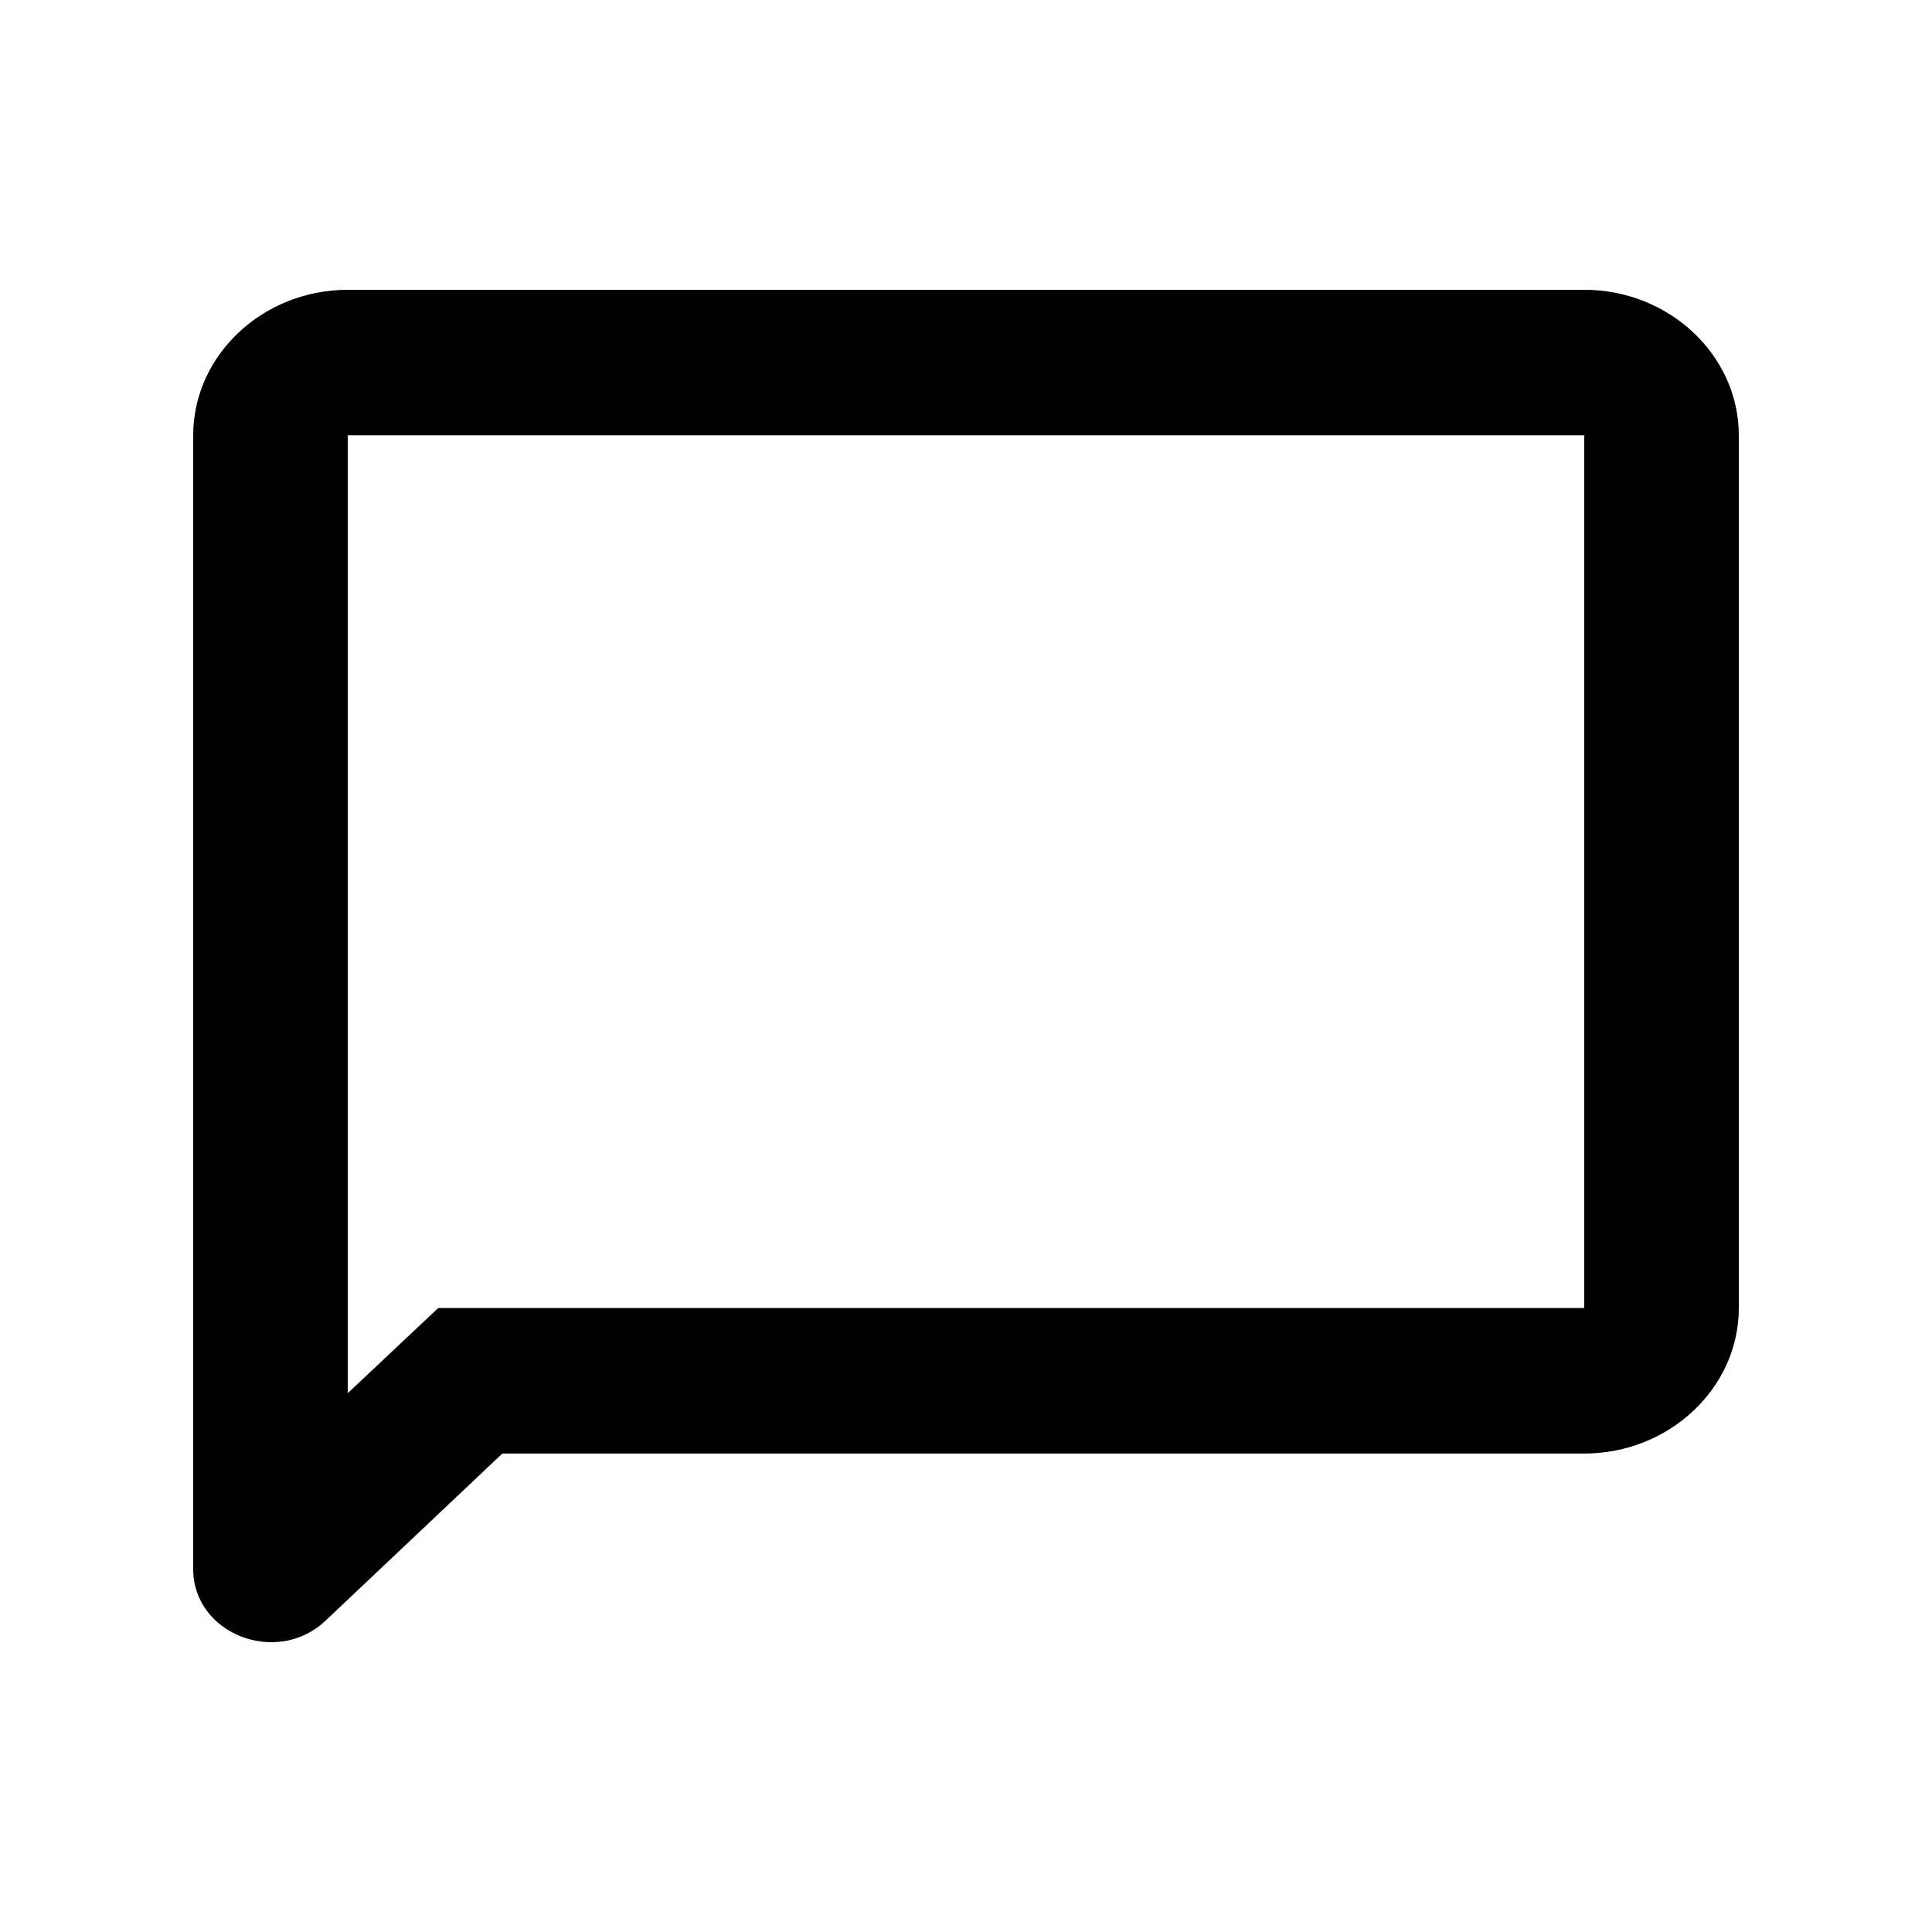
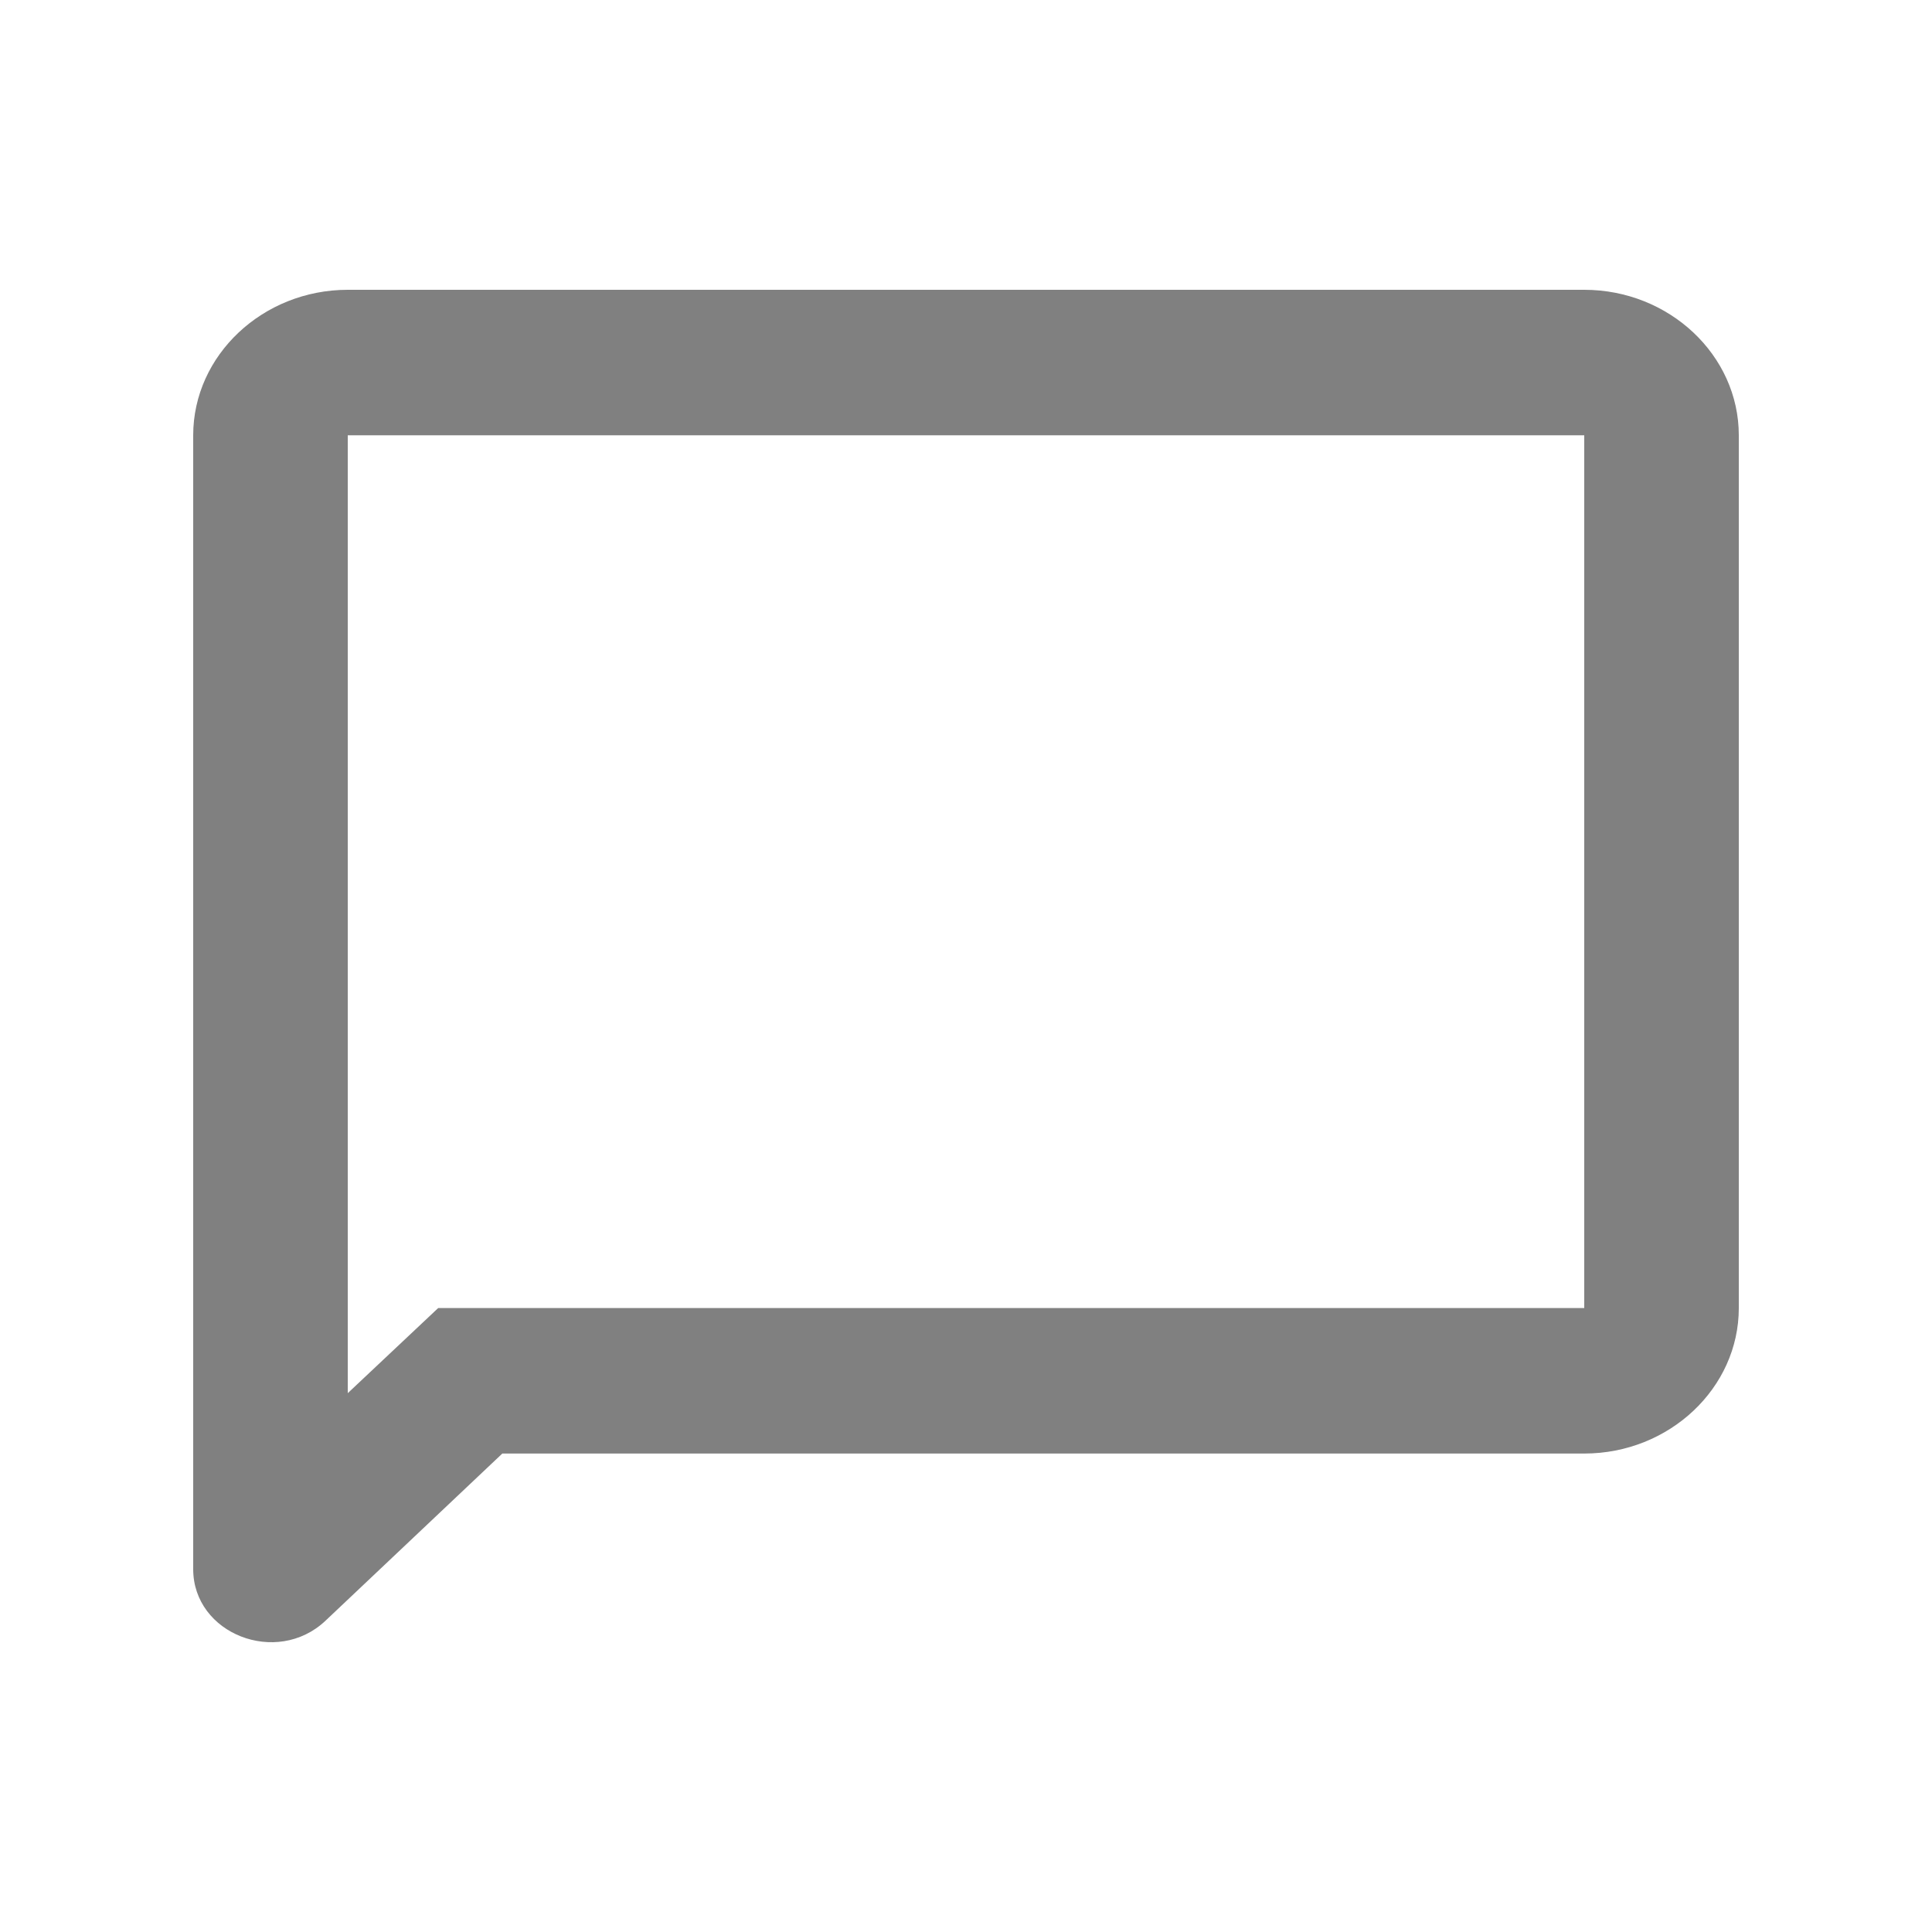
<svg xmlns="http://www.w3.org/2000/svg" width="20" height="20" viewBox="0 0 20 20" fill="none">
-   <path d="M16.4 4.506V13.541H4.536L3.6 14.422V4.506H16.4ZM16.4 3H3.6C2.72 3 2 3.678 2 4.506V16.244C2 16.914 2.864 17.253 3.368 16.779L5.2 15.047H16.4C17.28 15.047 18 14.369 18 13.541V4.506C18 3.678 17.28 3 16.4 3Z" fill="black" />
+   <path d="M16.4 4.506V13.541H4.536L3.6 14.422V4.506H16.4ZM16.4 3H3.6C2.72 3 2 3.678 2 4.506V16.244C2 16.914 2.864 17.253 3.368 16.779L5.2 15.047H16.4C17.28 15.047 18 14.369 18 13.541V4.506C18 3.678 17.28 3 16.4 3Z" fill="grey" />
</svg>
